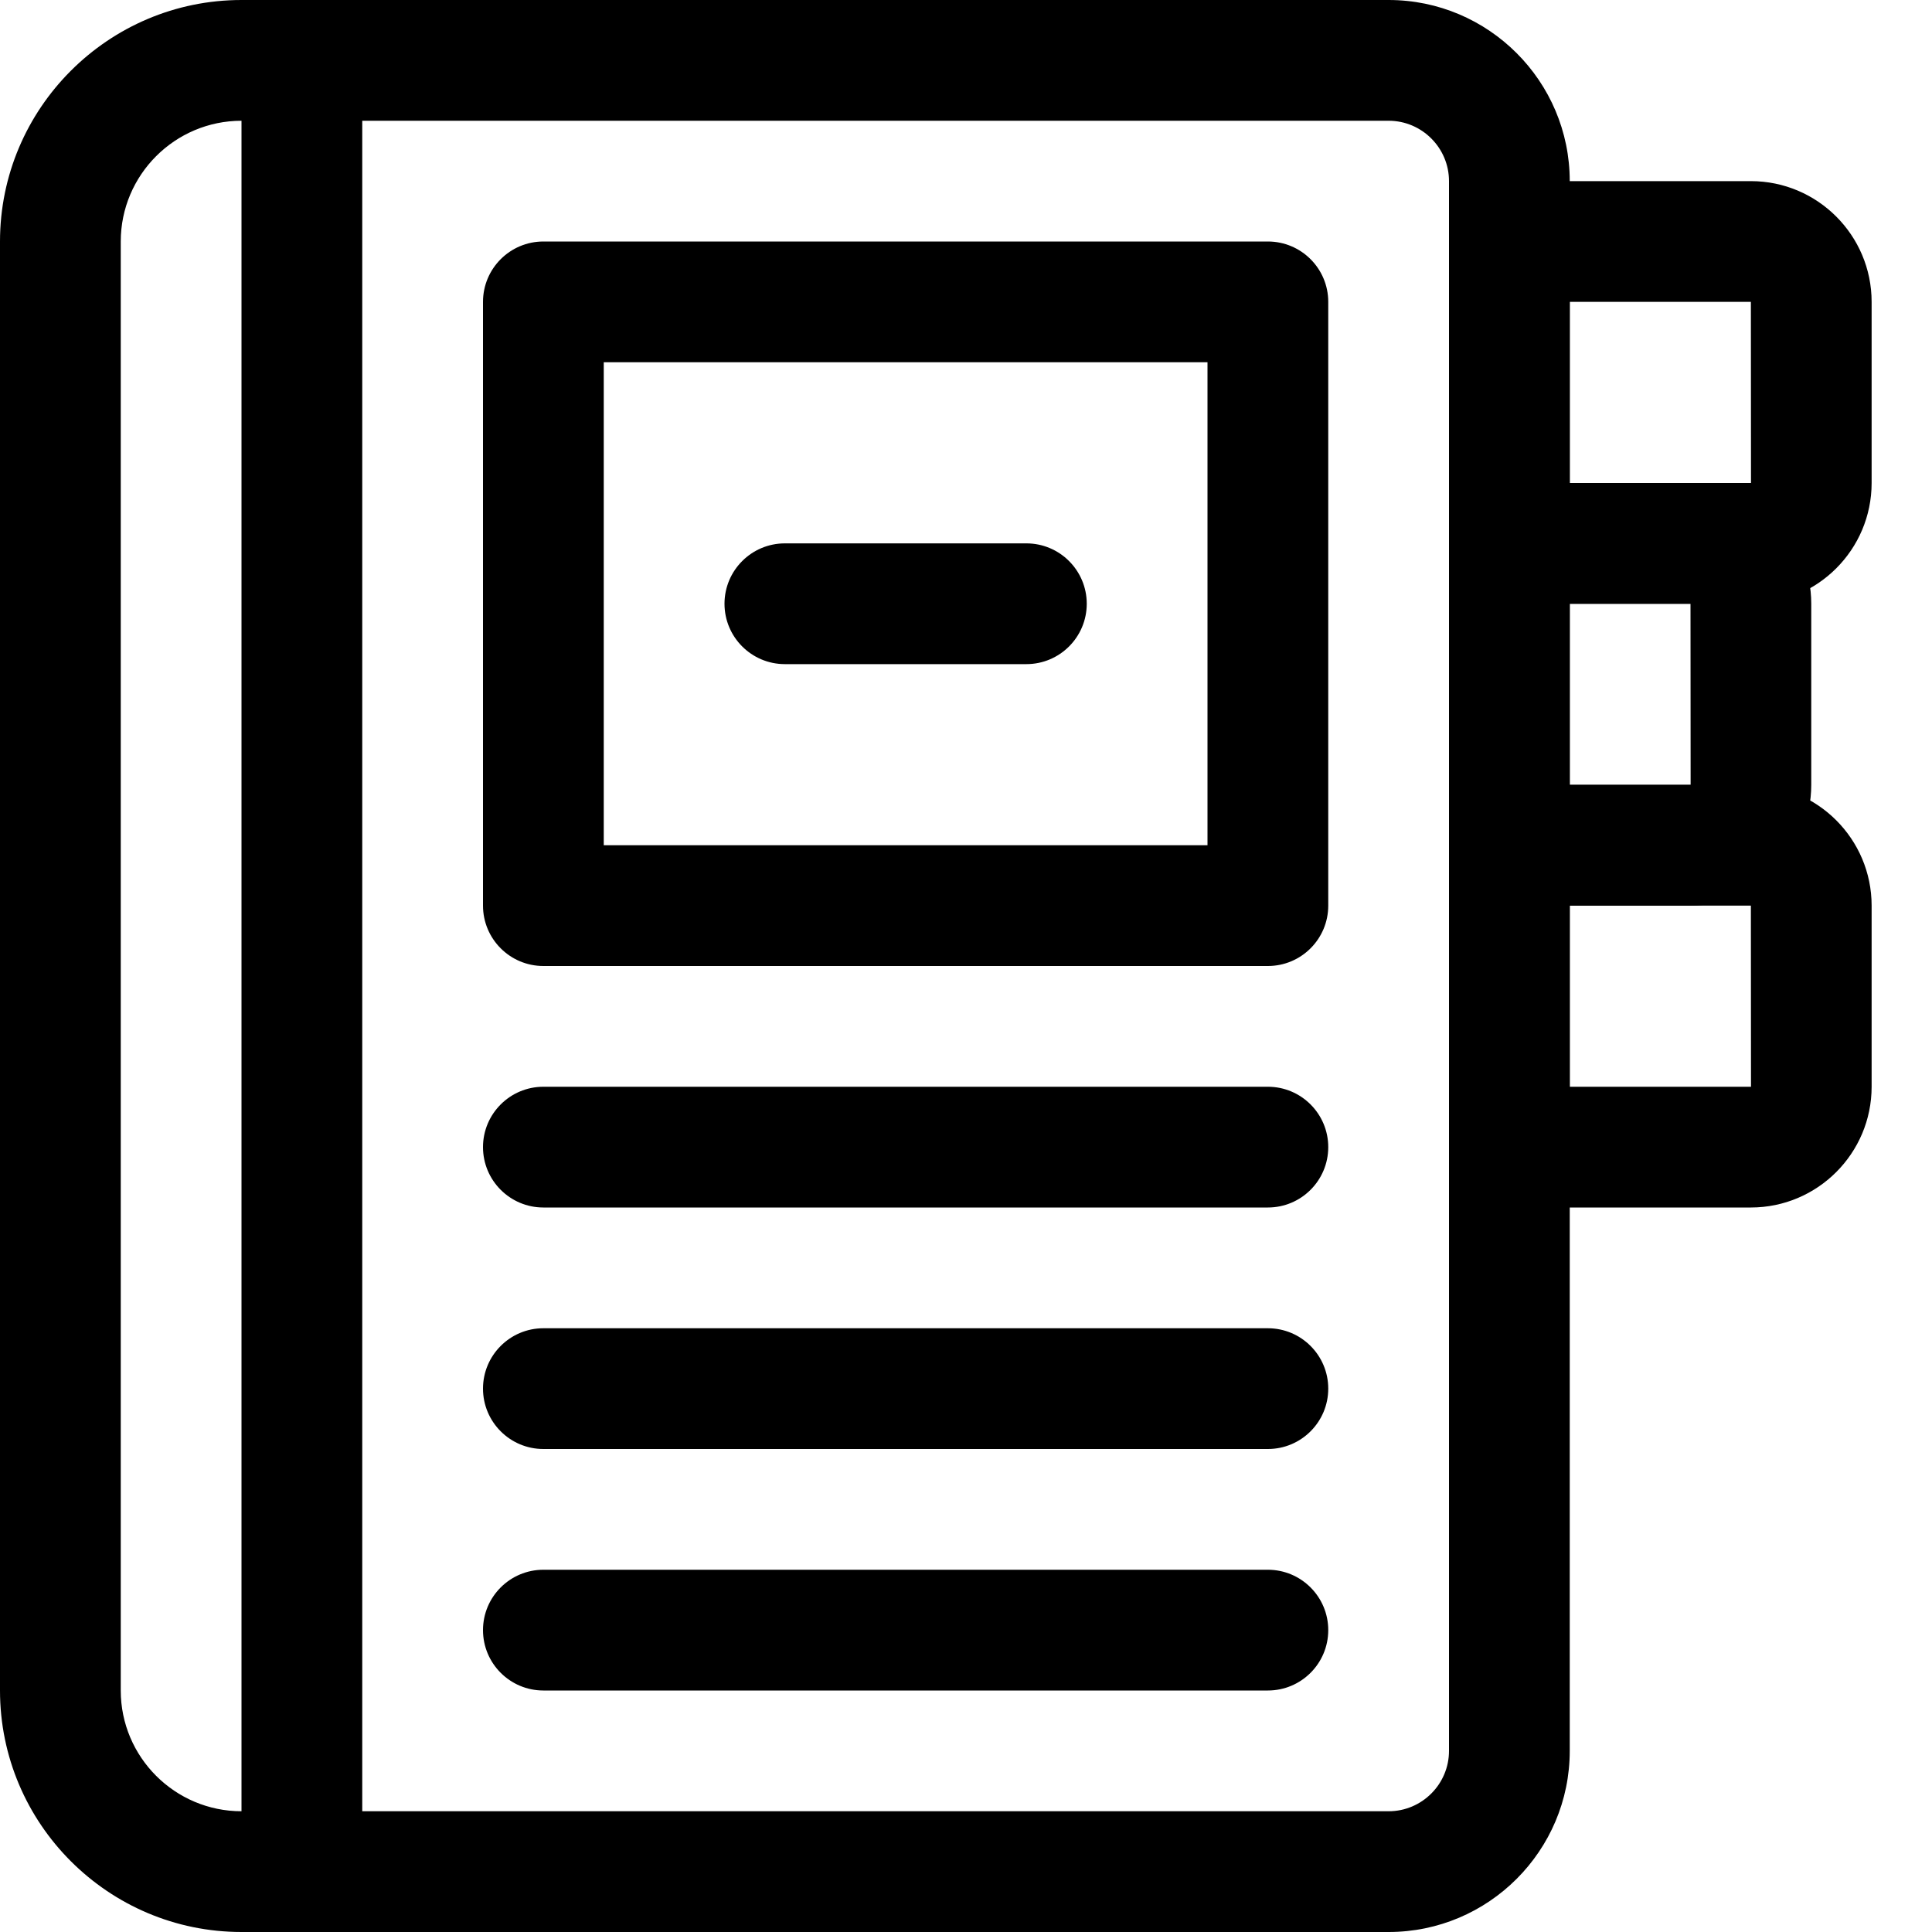
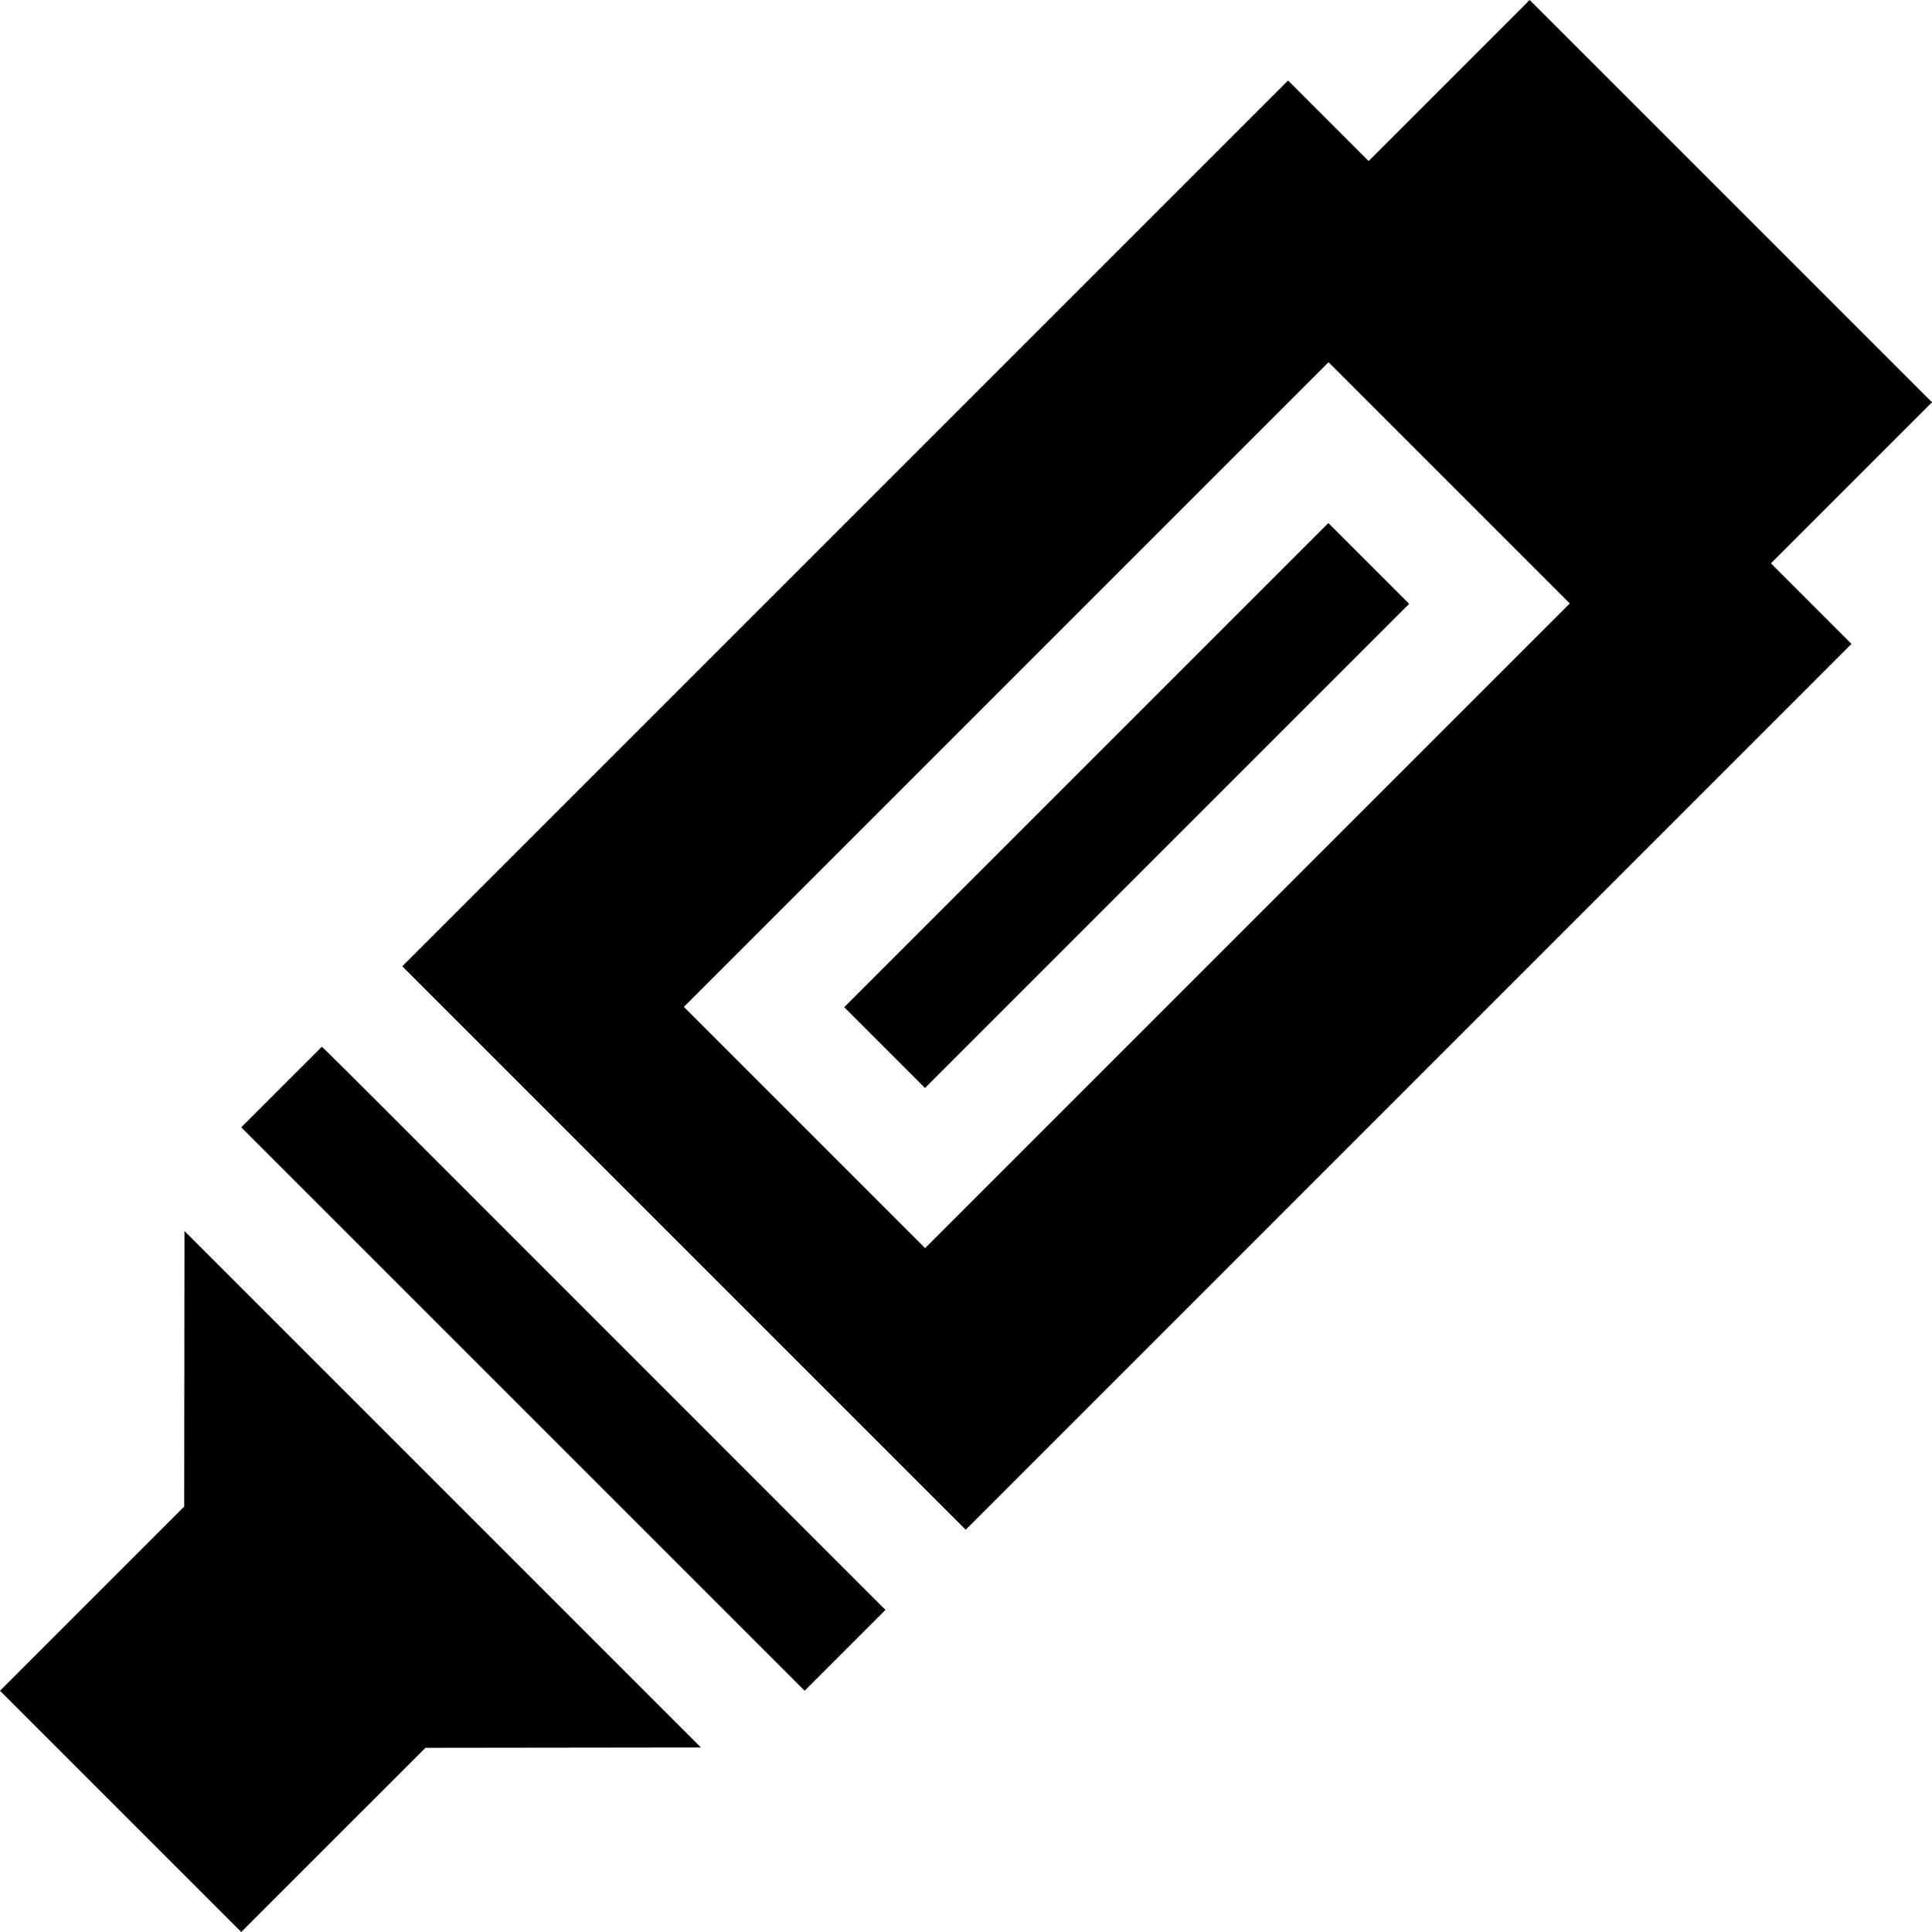
- <svg xmlns="http://www.w3.org/2000/svg" id="Layer_3" height="512" viewBox="0 0 32 32" width="512" data-name="Layer 3">
-   <path d="m23 32h-19c-2.206 0-4-1.794-4-4v-24c0-2.206 1.794-4 4-4h19c1.654 0 3 1.346 3 3v26c0 1.654-1.346 3-3 3zm-19-30c-1.103 0-2 .897-2 2v24c0 1.103.897 2 2 2h19c.551 0 1-.449 1-1v-26c0-.551-.449-1-1-1z" />
-   <path d="m5 31.979c-.552 0-1-.448-1-1v-29.979c0-.552.448-1 1-1s1 .448 1 1v29.979c0 .552-.448 1-1 1z" />
-   <path d="m21 16h-12c-.552 0-1-.448-1-1v-10c0-.552.448-1 1-1h12c.552 0 1 .448 1 1v10c0 .552-.448 1-1 1zm-11-2h10v-8h-10z" />
-   <path d="m21 20h-12c-.552 0-1-.448-1-1s.448-1 1-1h12c.552 0 1 .448 1 1s-.448 1-1 1z" />
-   <path d="m21 24h-12c-.552 0-1-.448-1-1s.448-1 1-1h12c.552 0 1 .448 1 1s-.448 1-1 1z" />
-   <path d="m21 28h-12c-.552 0-1-.448-1-1s.448-1 1-1h12c.552 0 1 .448 1 1s-.448 1-1 1z" />
-   <path d="m17 11h-4c-.552 0-1-.448-1-1s.448-1 1-1h4c.552 0 1 .448 1 1s-.448 1-1 1z" />
-   <path d="m29 10h-4c-.552 0-1-.448-1-1v-5c0-.552.448-1 1-1h4c1.103 0 2 .897 2 2v3c0 1.103-.897 2-2 2zm-3-2h3.002l-.002-3h-3z" />
-   <path d="m29 20h-4c-.552 0-1-.448-1-1v-5c0-.552.448-1 1-1h4c1.103 0 2 .897 2 2v3c0 1.103-.897 2-2 2zm-3-2h3.002l-.002-3h-3z" />
-   <path d="m28 15h-3c-.552 0-1-.448-1-1v-5c0-.552.448-1 1-1h3c1.103 0 2 .897 2 2v3c0 1.103-.897 2-2 2zm-2-2h2.002l-.002-3h-2z" />
+ <svg xmlns="http://www.w3.org/2000/svg" id="Capa_1" enable-background="new 0 0 510.94 510.94" height="512" viewBox="0 0 510.94 510.94" width="512">
+   <g>
+     <path d="m207.446 197.818h181.115v30.232h-181.115z" transform="matrix(.707 -.707 .707 .707 -63.27 273.175)" />
+     <path d="m510.94 106.39-106.4-106.39-42.59 42.59-21.3-21.3-234.26 234.26 149 149 234.26-234.27-21.3-21.3zm-266.282 223.692-63.8-63.8 170.49-170.49 63.8 63.8z" />
+     <path d="m85.03 276.92-21.23 21.22c18.605 18.606 128.274 128.274 148.99 148.99 11.672-11.672-18.234 18.244 21.38-21.37-156.111-156.122-148.907-149.088-149.14-148.84z" />
+     <path d="m48.79 325.56-.08 72.87-48.71 48.71 63.8 63.8 48.72-48.71 72.85-.09c-14.36-14.36-121.211-121.212-136.58-136.58z" />
+   </g>
</svg>
